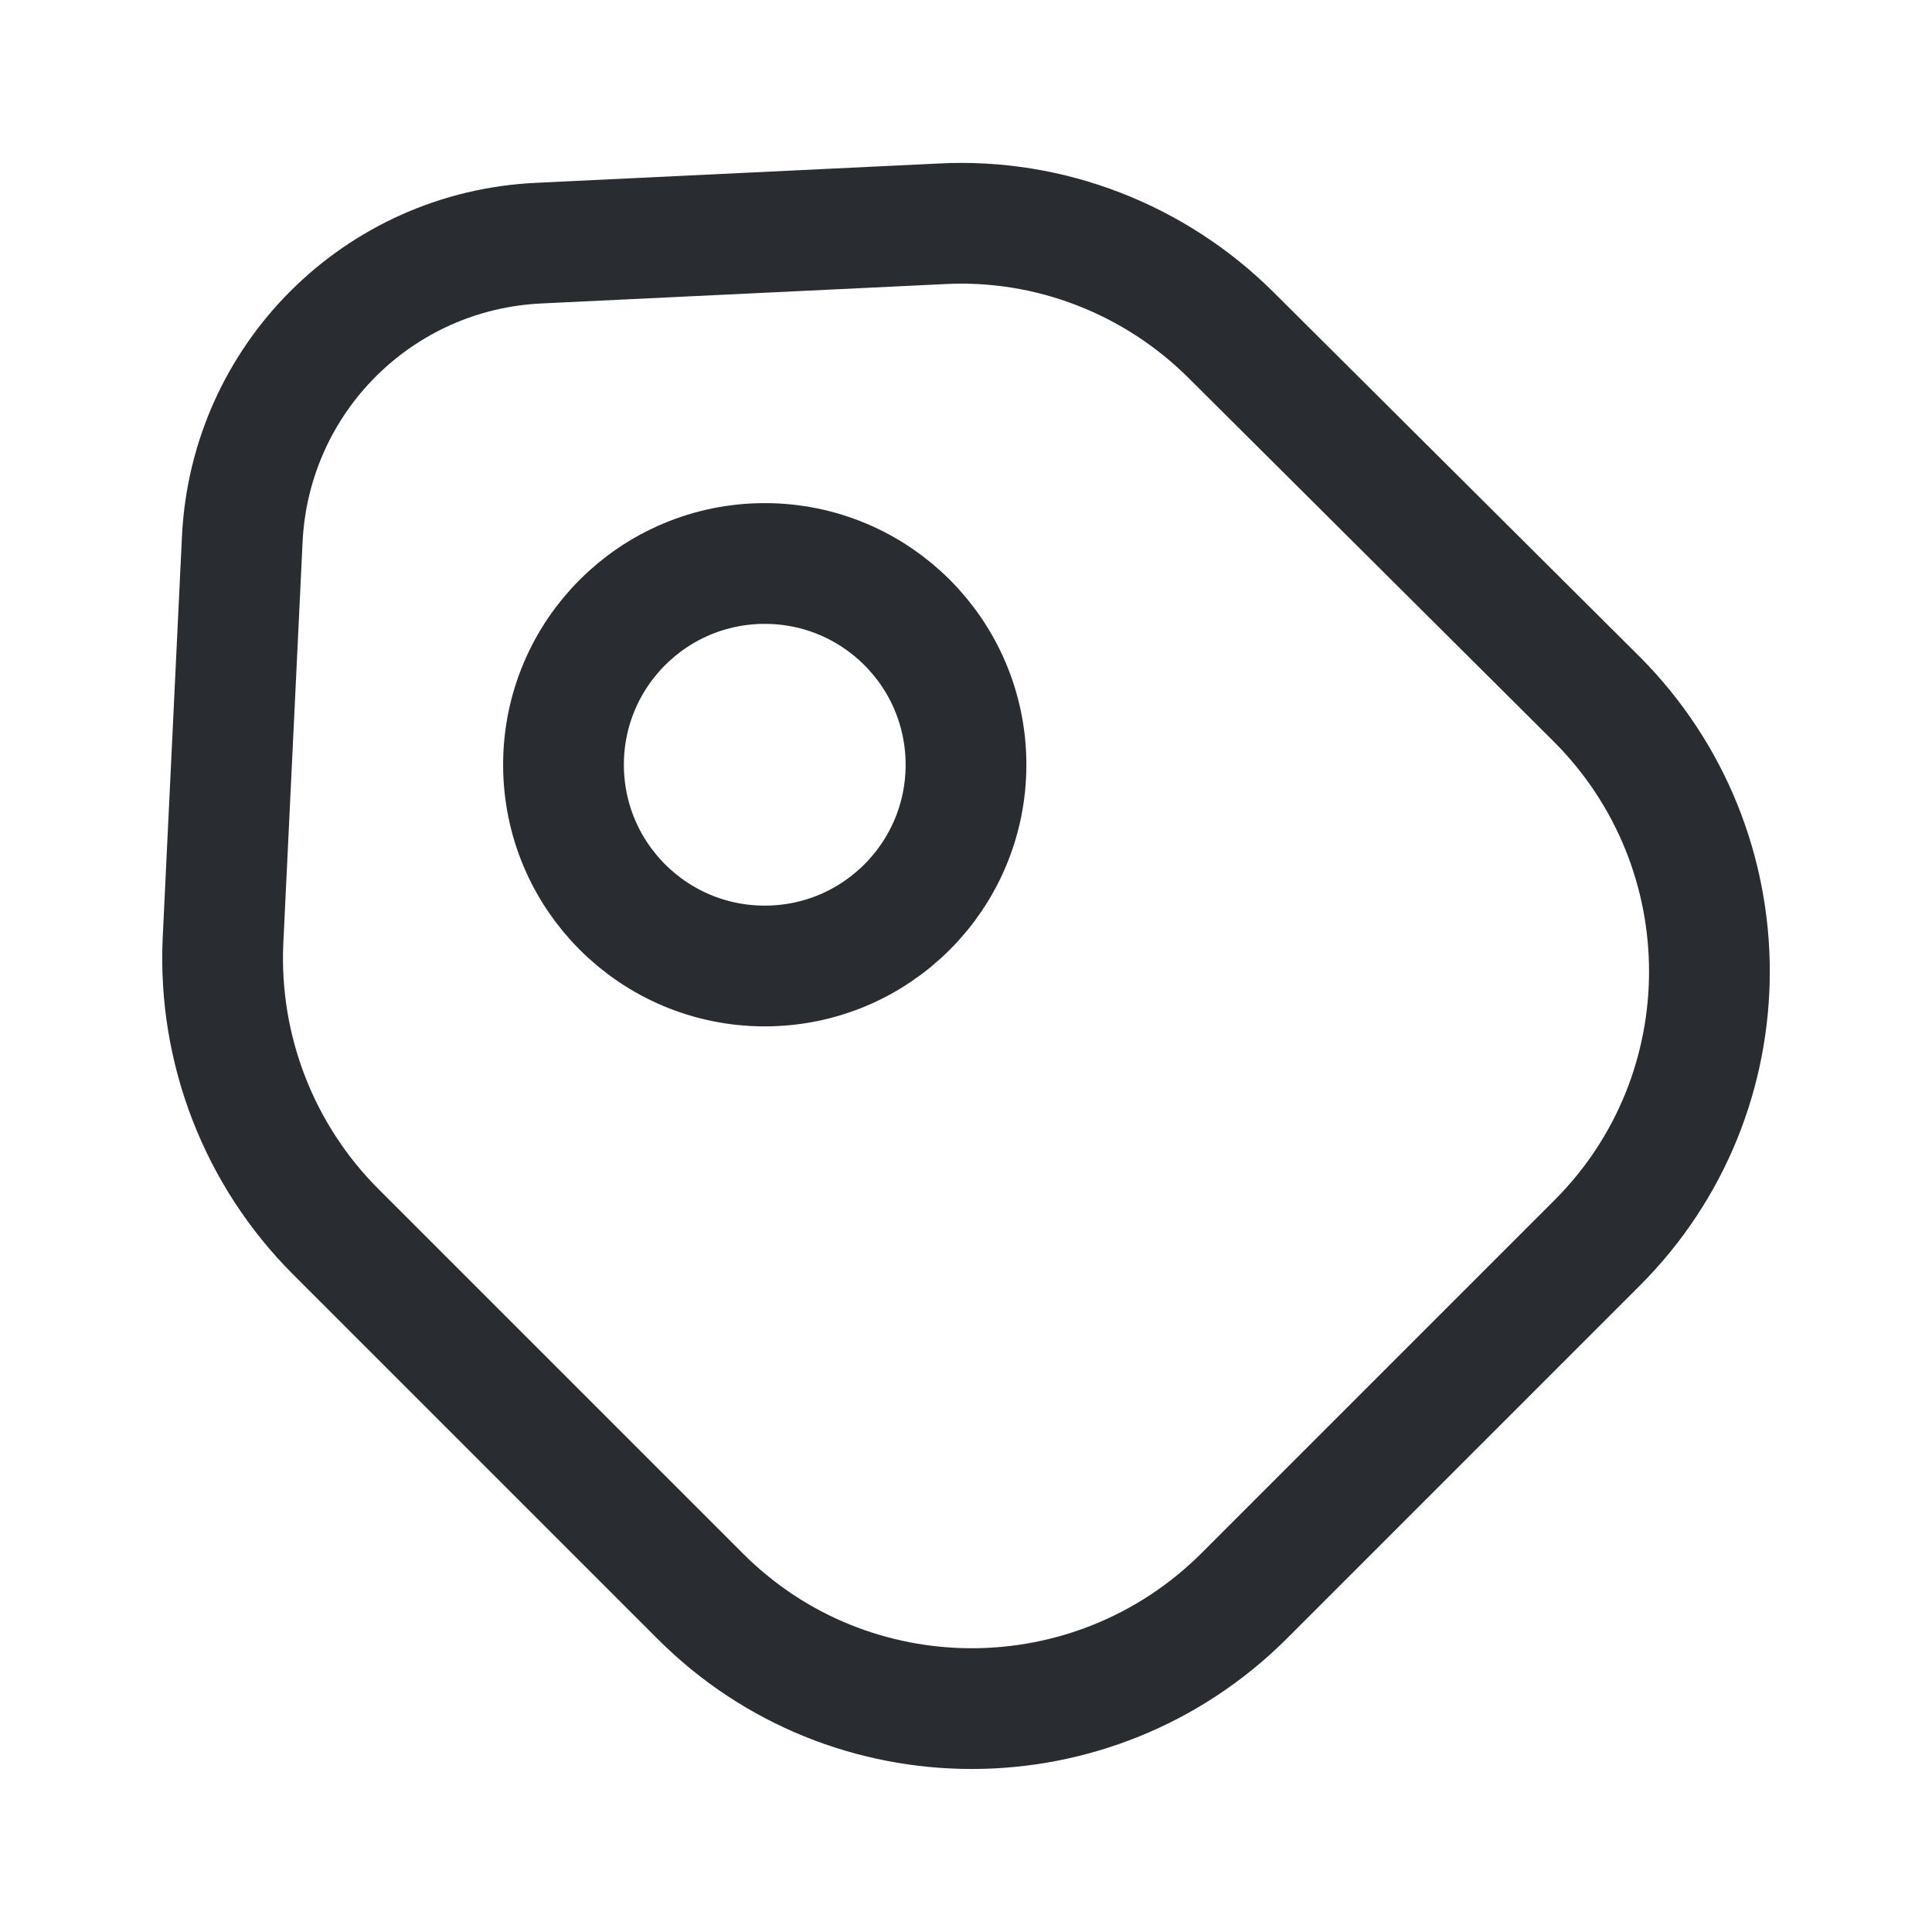
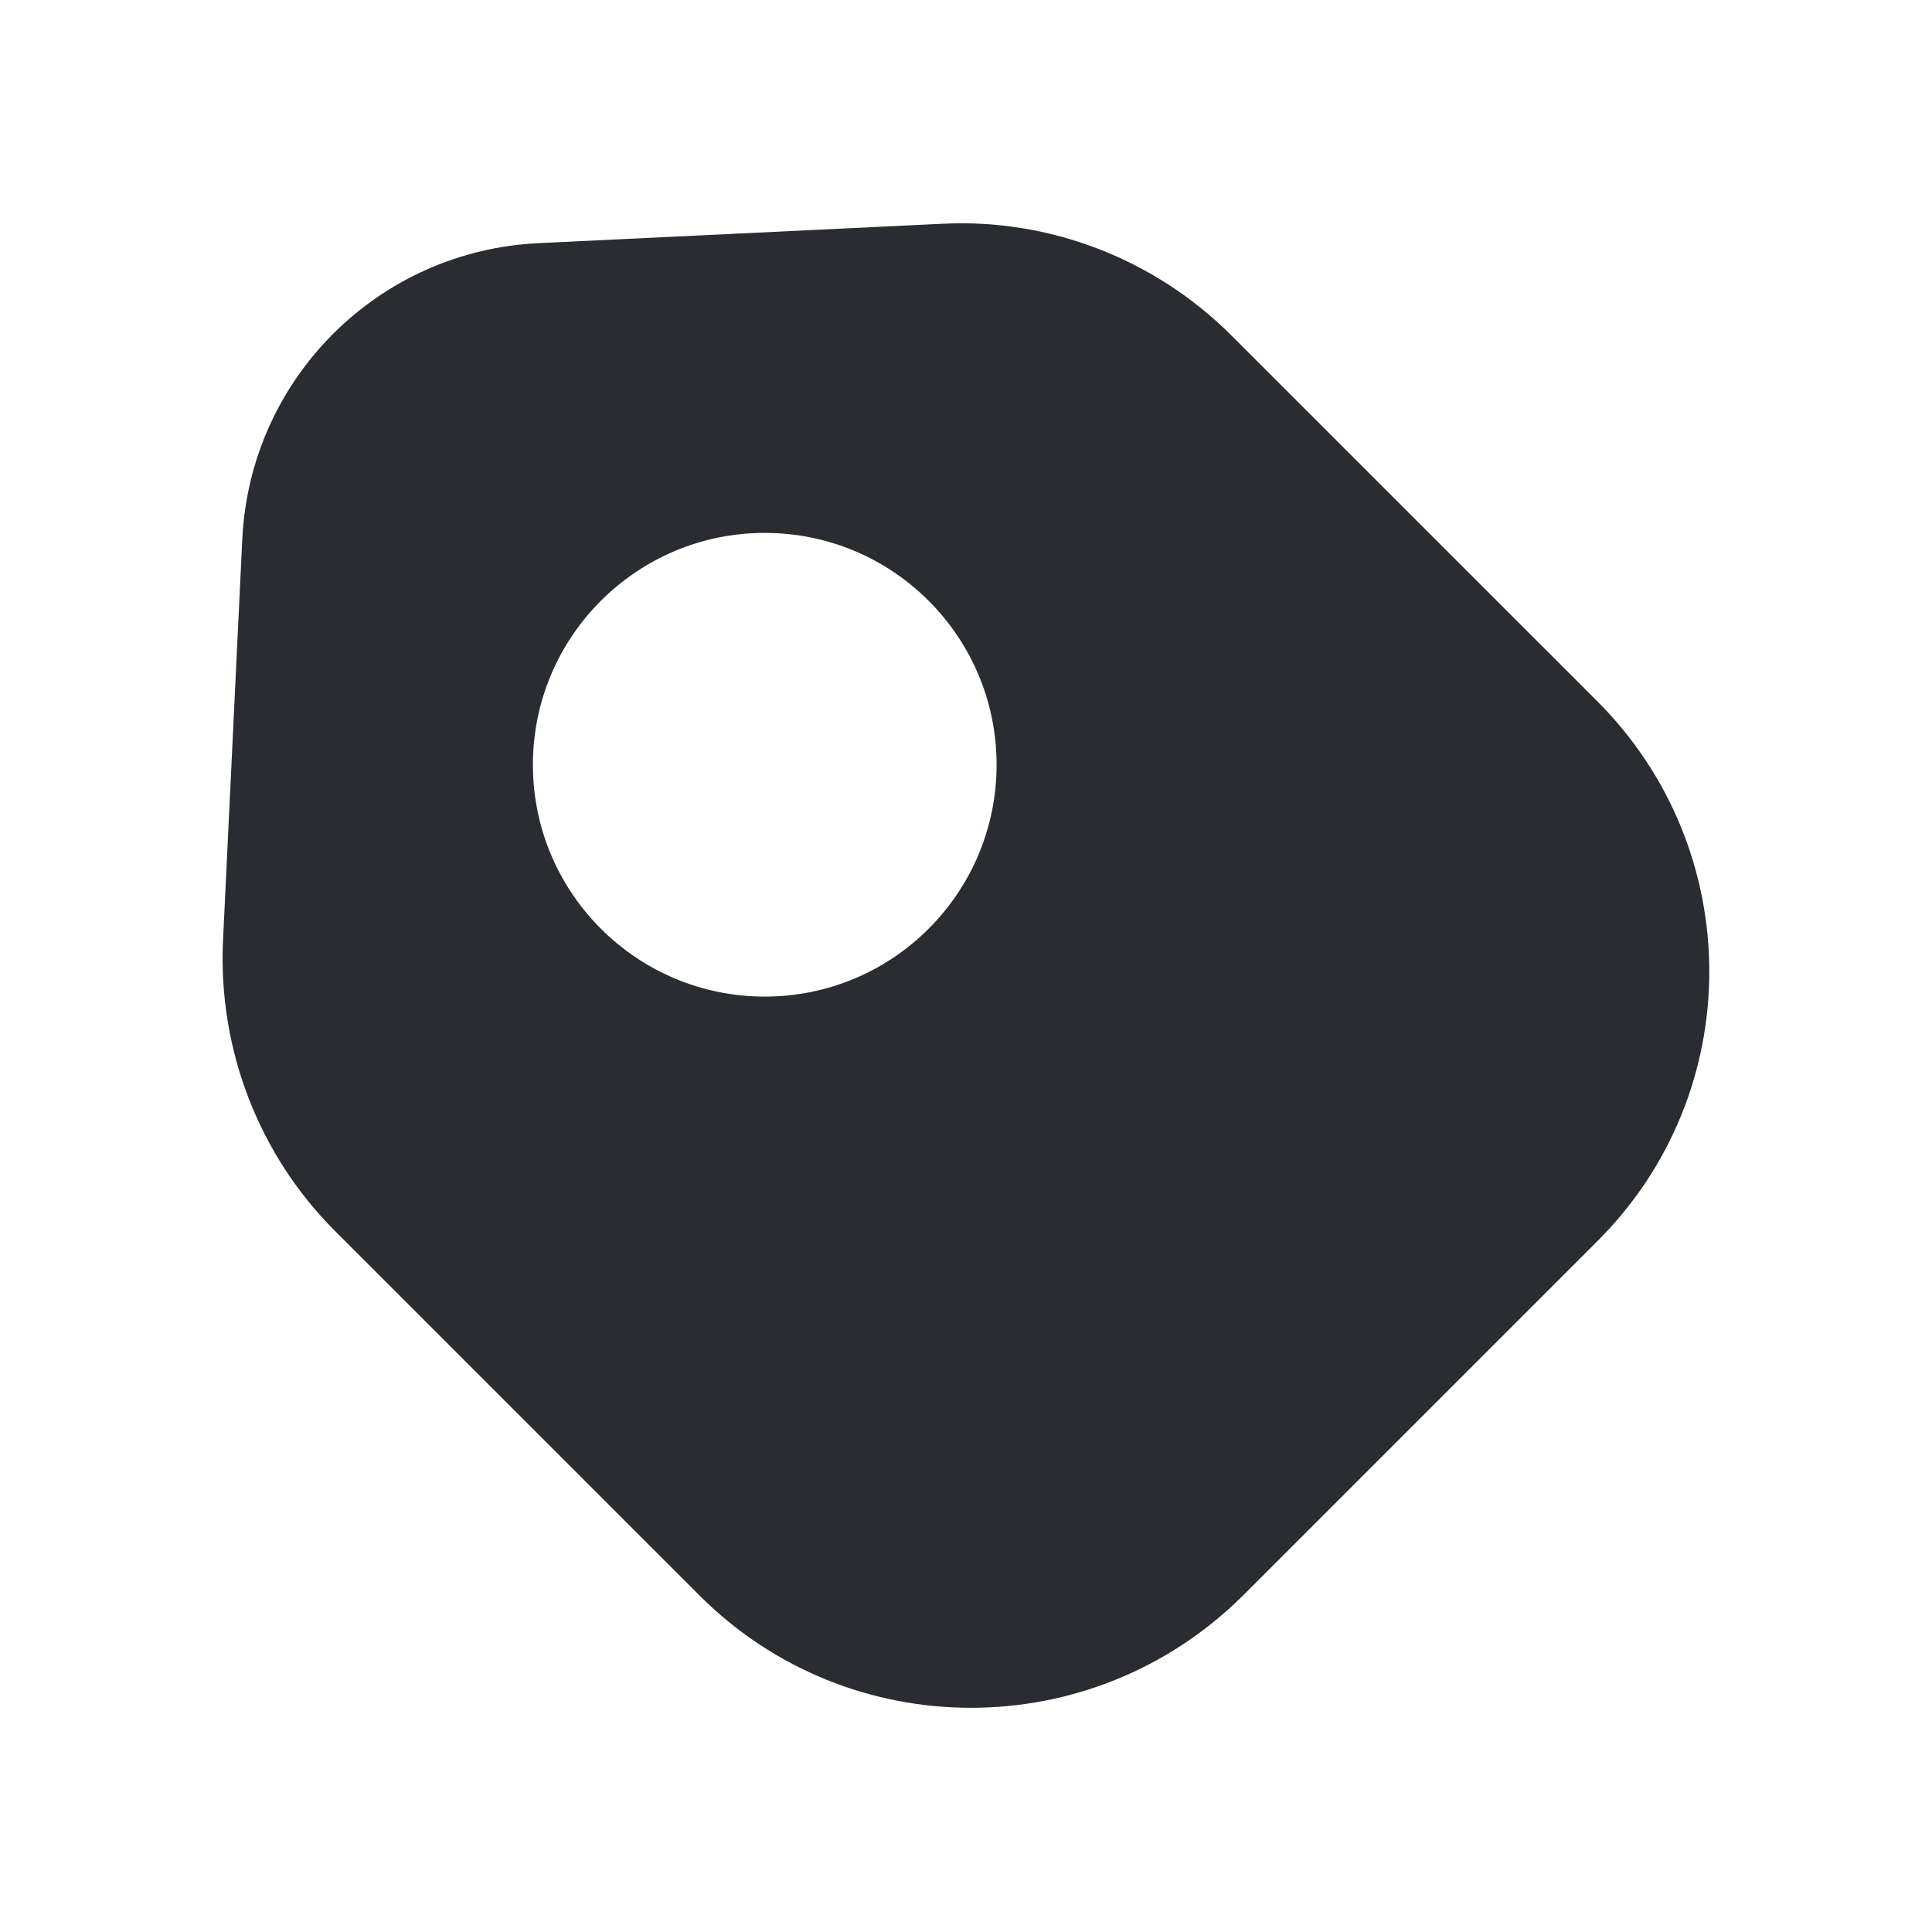
<svg xmlns="http://www.w3.org/2000/svg" width="24" height="24" viewBox="0 0 24 24" fill="none">
-   <path d="M4.17 15.3L8.7 19.83C10.56 21.69 13.58 21.69 15.45 19.83L19.84 15.44C21.7 13.58 21.7 10.56 19.84 8.69L15.3 4.17C14.35 3.22 13.04 2.71 11.7 2.78L6.7 3.02C4.7 3.11 3.11 4.7 3.01 6.69L2.77 11.69C2.71 13.04 3.22 14.35 4.17 15.3Z" stroke="#292D32" stroke-width="1.5" stroke-linecap="round" stroke-linejoin="round" />
-   <path d="M9.5 12C10.881 12 12 10.881 12 9.5C12 8.119 10.881 7 9.5 7C8.119 7 7 8.119 7 9.5C7 10.881 8.119 12 9.5 12Z" stroke="#292D32" stroke-width="1.5" stroke-linecap="round" />
+   <path d="M19.831 8.7L15.3 4.17C14.351 3.22 13.04 2.71 11.7 2.78L6.7 3.02C4.7 3.11 3.11 4.7 3.01 6.69L2.77 11.69C2.71 13.03 3.21 14.34 4.16 15.29L8.69 19.82C10.55 21.68 13.57 21.68 15.441 19.82L19.831 15.43C21.701 13.58 21.701 10.56 19.831 8.7ZM9.5 12.38C7.91 12.38 6.62 11.09 6.62 9.5C6.62 7.91 7.91 6.62 9.5 6.62C11.091 6.62 12.38 7.91 12.38 9.5C12.38 11.09 11.091 12.38 9.5 12.38Z" fill="#292D32" />
</svg>
